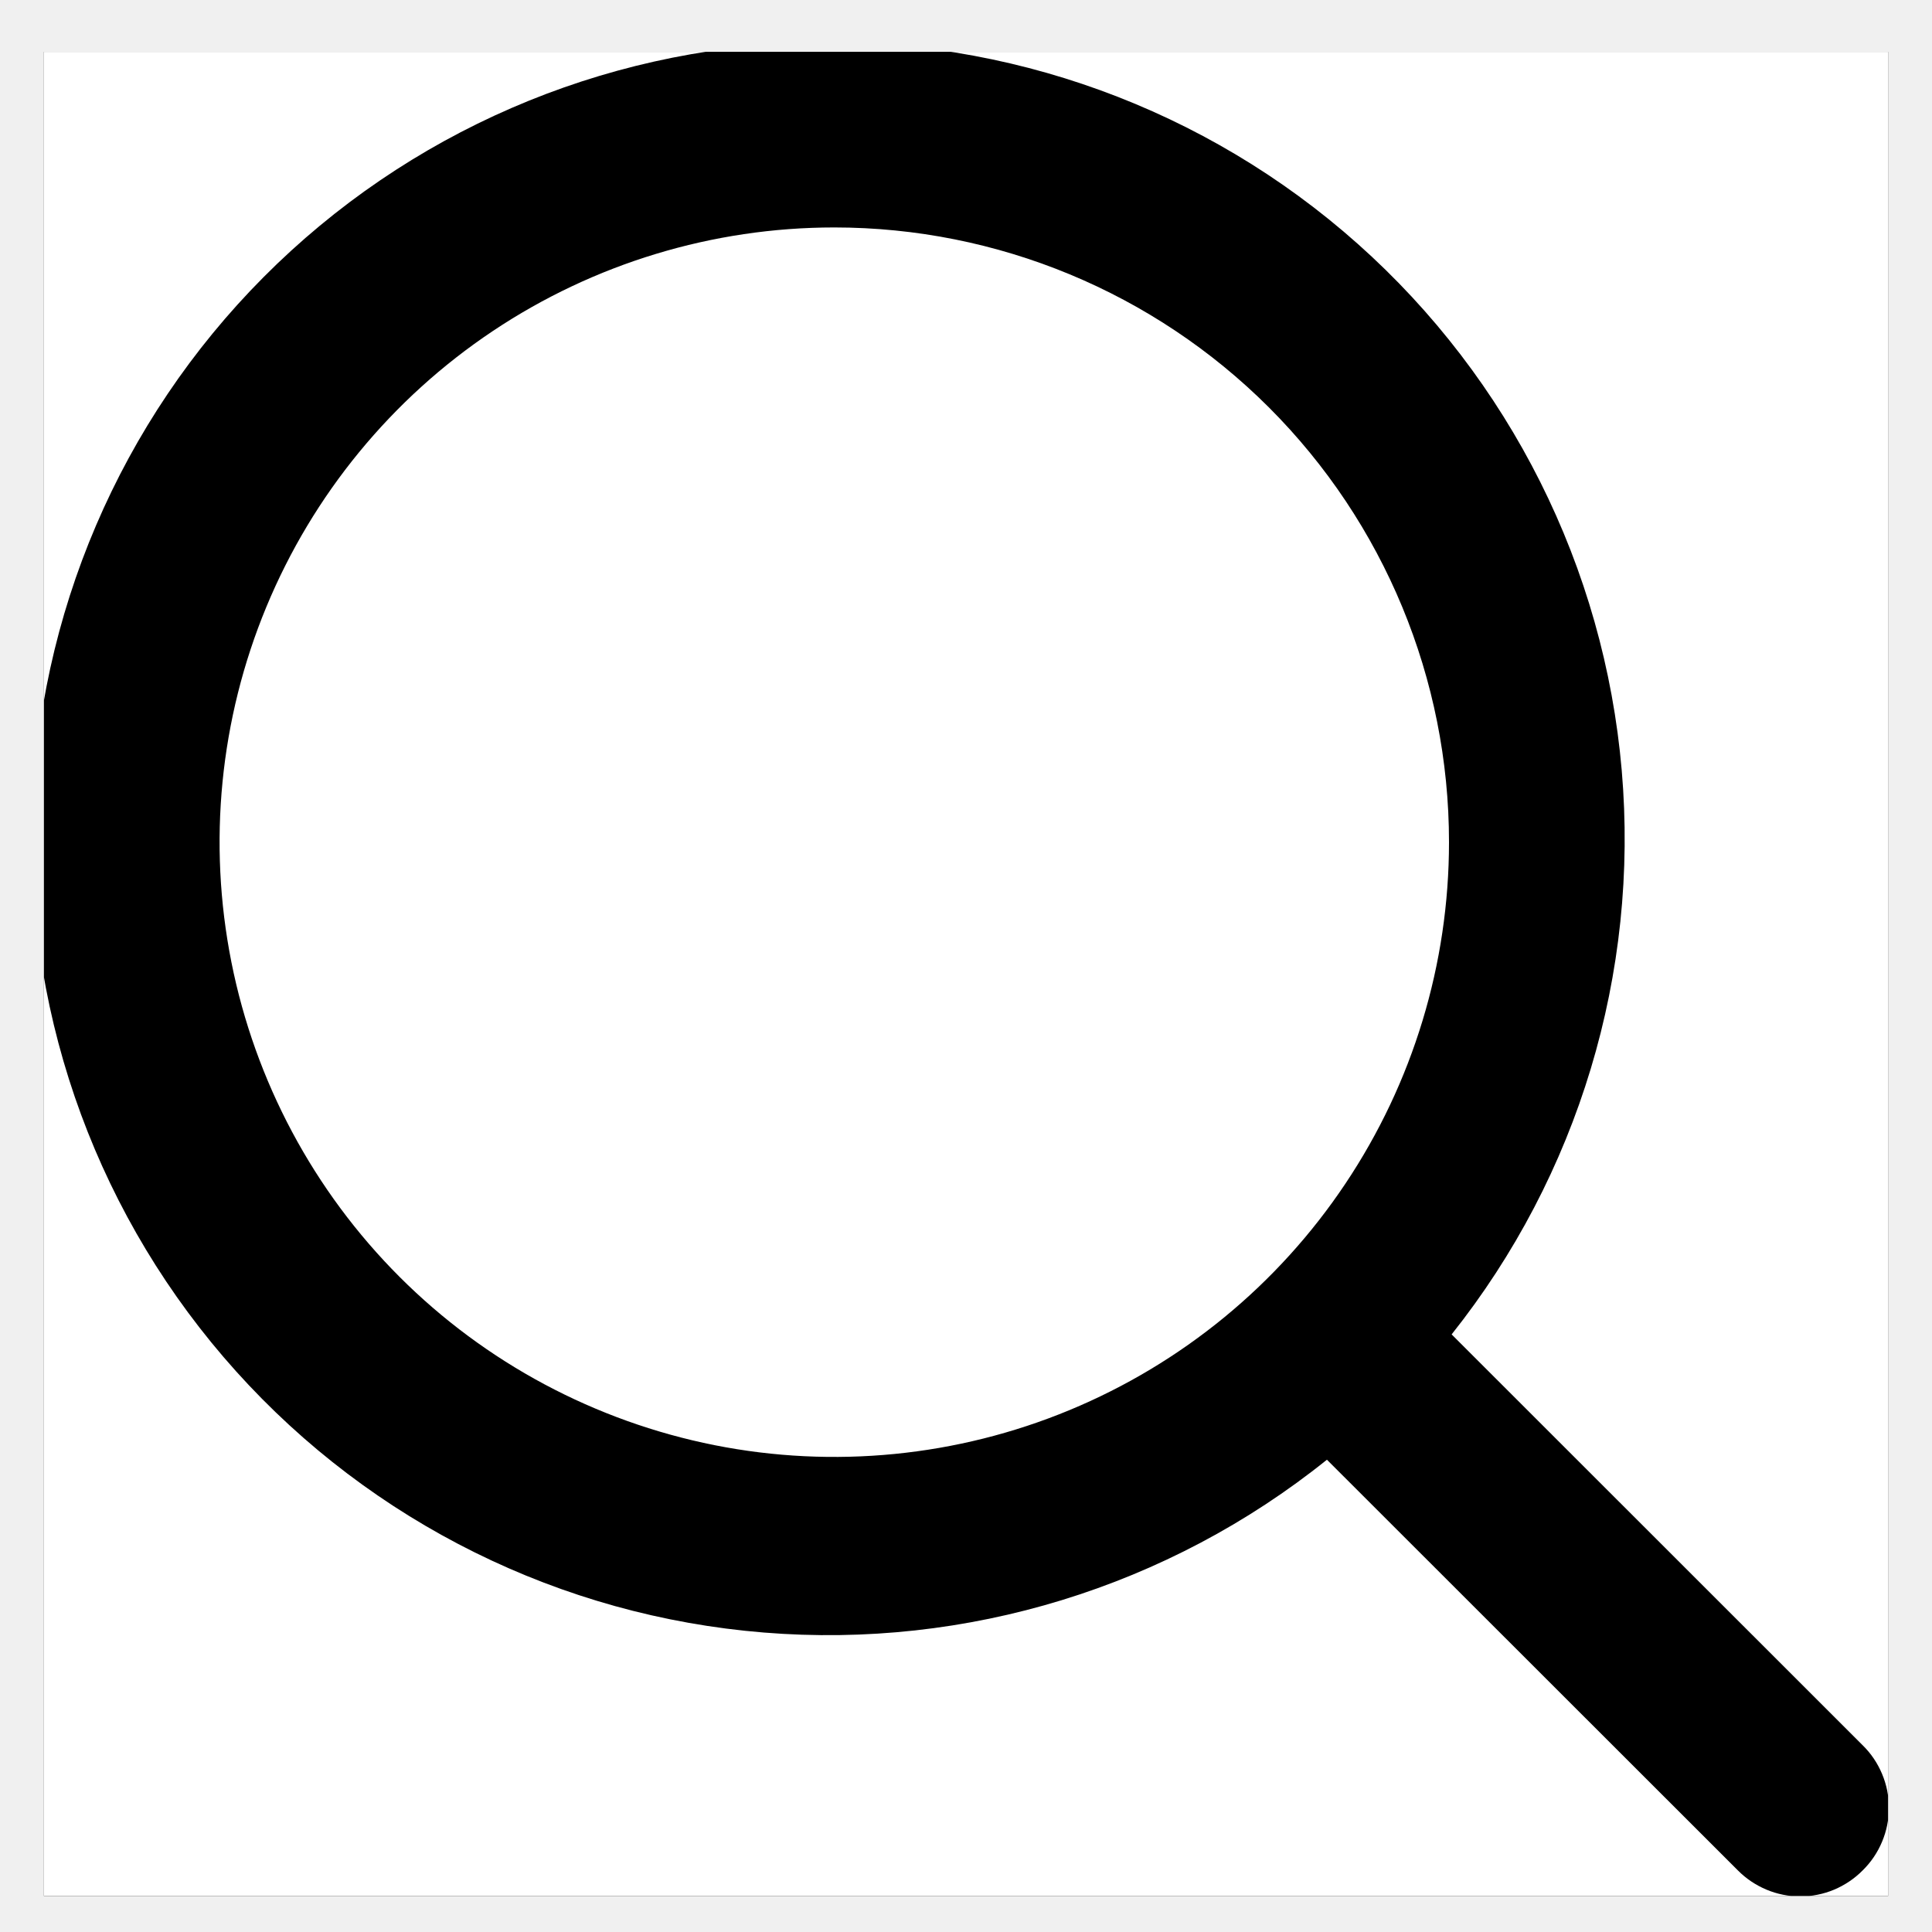
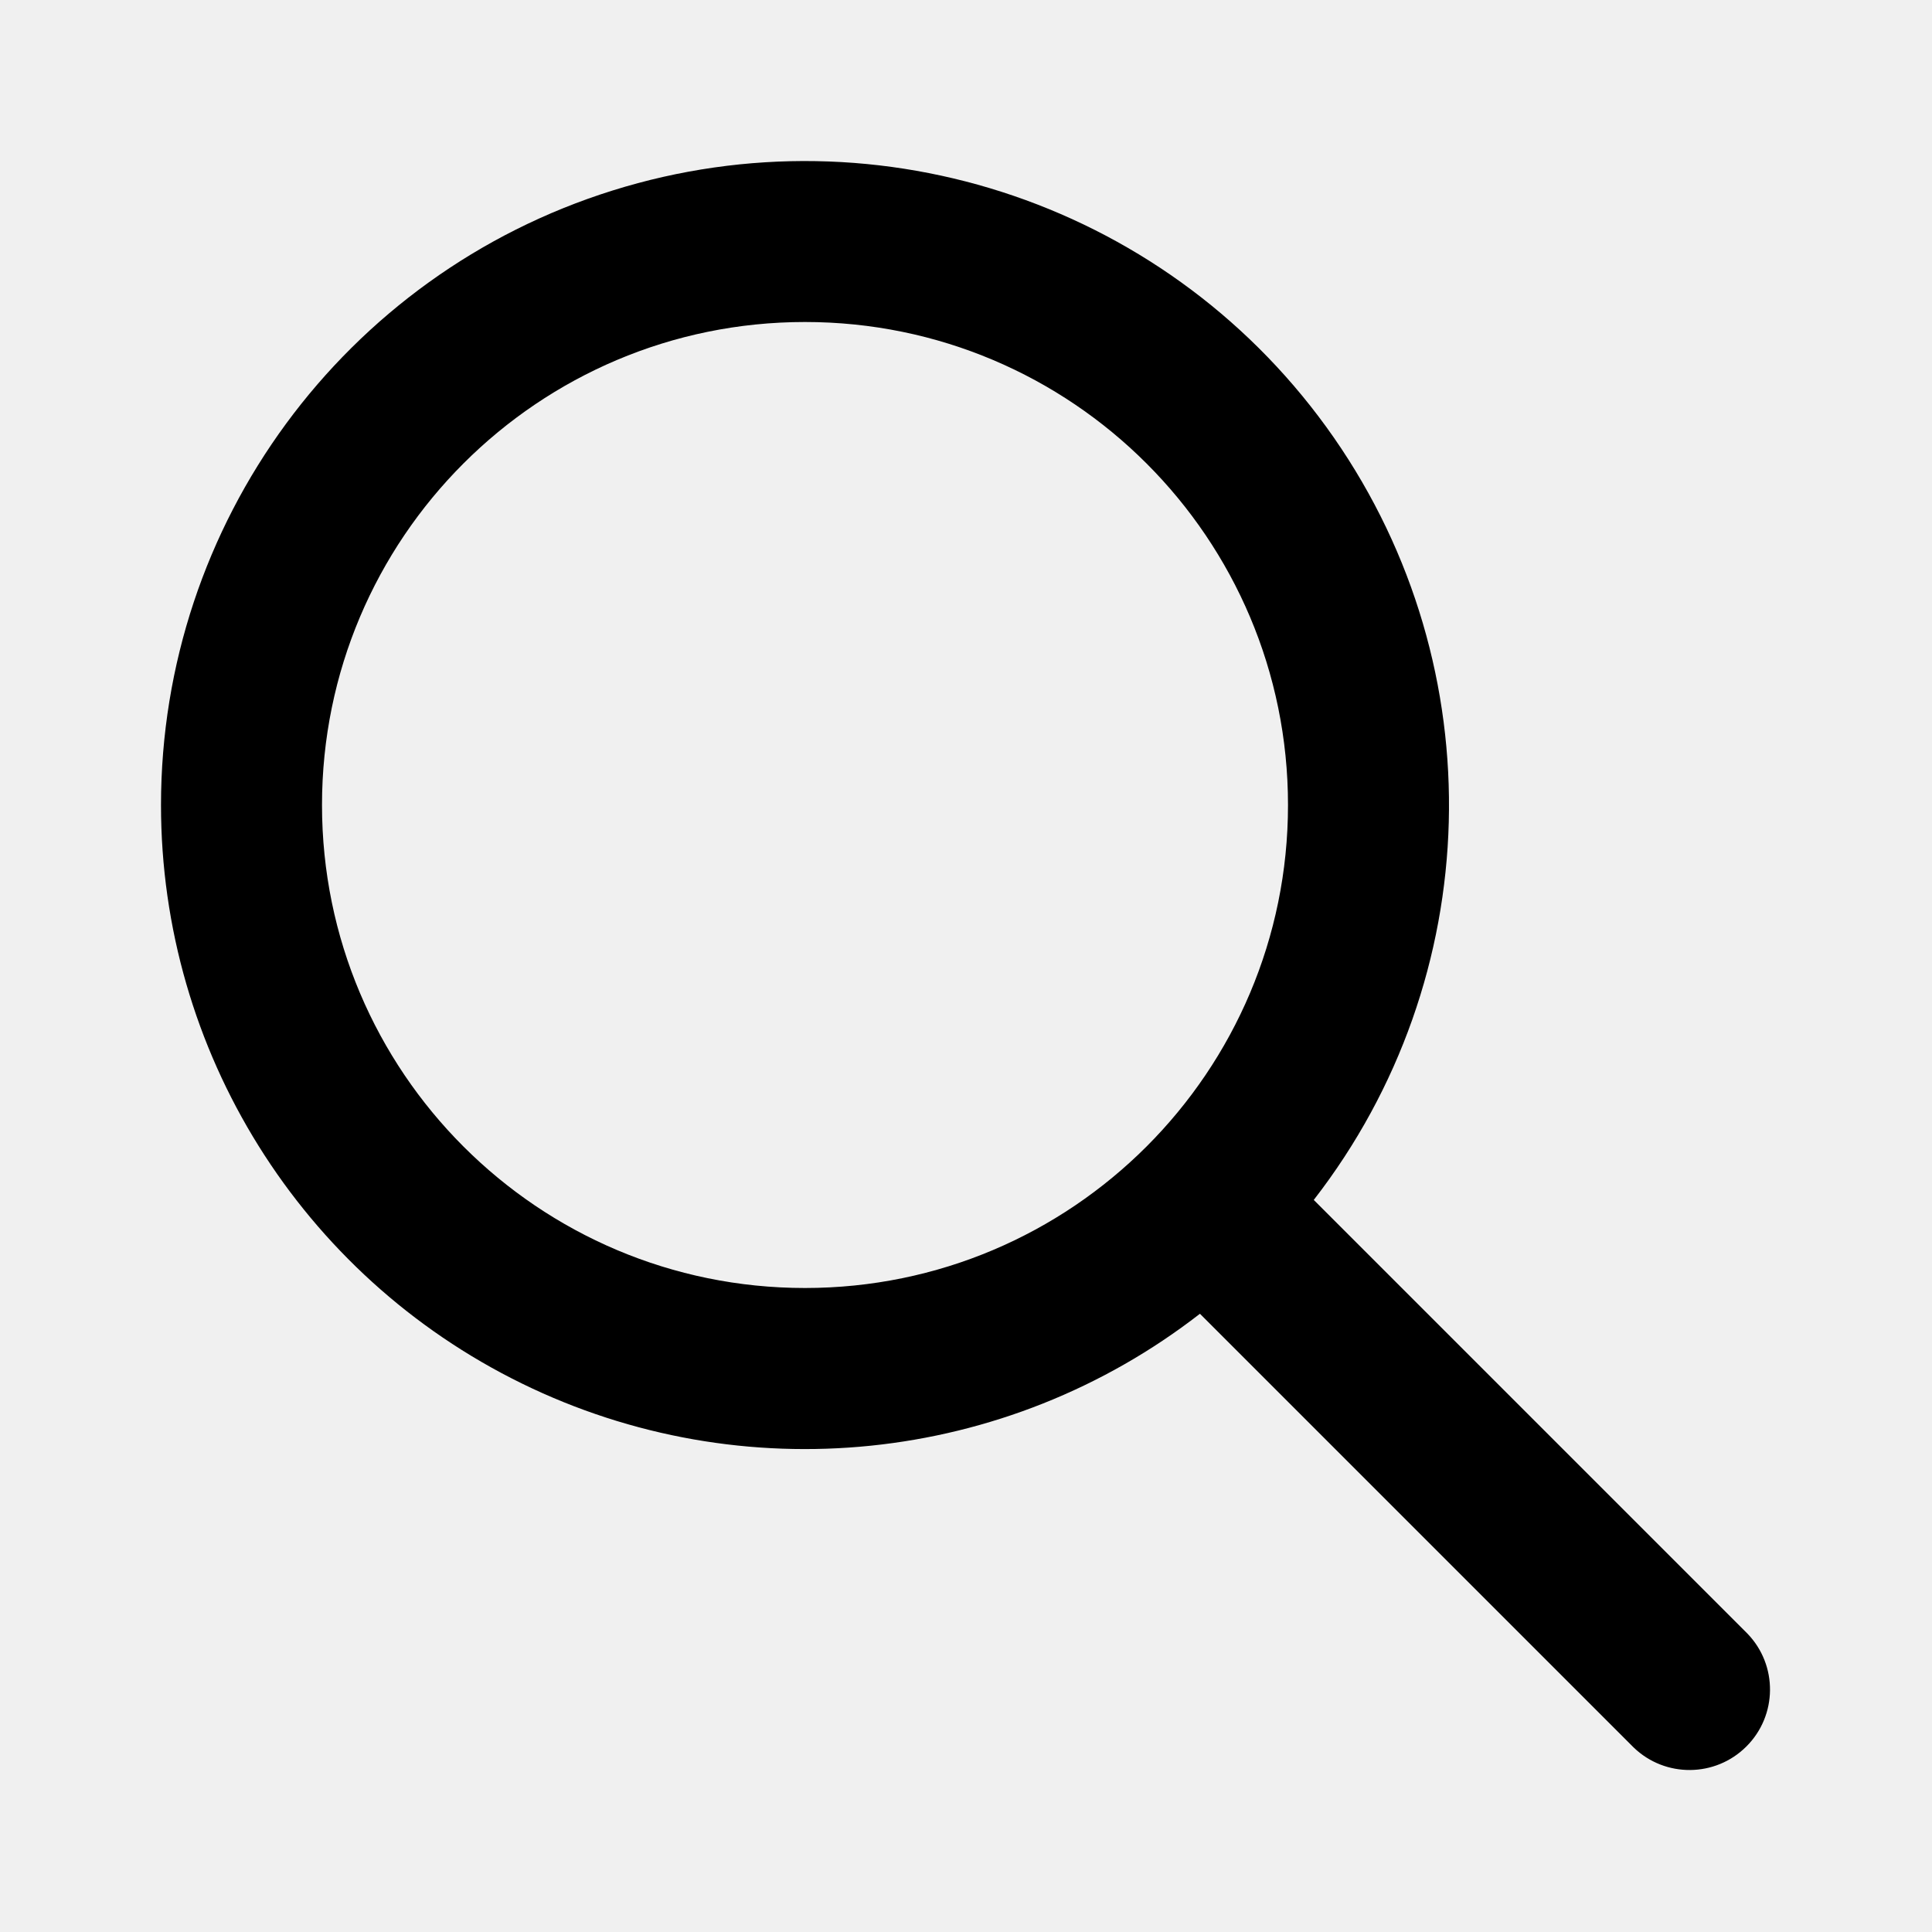
- <svg xmlns="http://www.w3.org/2000/svg" viewBox="0 0 22 22" fill="none">
-   <rect width="21" height="21" transform="translate(0.5 0.59)" fill="currentColor" />
-   <g clip-path="url(#clip0_1_582)">
-     <g clip-path="url(#clip1_1_582)">
-       <path fill-rule="evenodd" clip-rule="evenodd" d="M0.5 0.59H21.5V21.59H0.5V0.59ZM21.21 21.299C21.117 21.393 21.006 21.467 20.885 21.518C20.763 21.569 20.632 21.595 20.5 21.595C20.368 21.595 20.237 21.569 20.116 21.518C19.994 21.467 19.883 21.393 19.79 21.299L15.11 16.622C13.303 18.073 11.008 18.778 8.698 18.59C6.388 18.403 4.237 17.338 2.687 15.614C1.137 13.89 0.306 11.639 0.365 9.321C0.424 7.004 1.368 4.797 3.003 3.154C4.638 1.511 6.84 0.556 9.157 0.486C11.474 0.416 13.73 1.236 15.461 2.777C17.192 4.318 18.268 6.464 18.467 8.773C18.666 11.083 17.973 13.381 16.53 15.195L21.21 19.873C21.305 19.966 21.38 20.077 21.431 20.199C21.483 20.322 21.509 20.453 21.509 20.586C21.509 20.719 21.483 20.85 21.431 20.973C21.38 21.095 21.305 21.206 21.21 21.299ZM9.5 2.59C8.116 2.59 6.762 3.001 5.611 3.77C4.46 4.539 3.563 5.632 3.033 6.911C2.503 8.19 2.365 9.598 2.635 10.956C2.905 12.313 3.571 13.561 4.55 14.54C5.529 15.519 6.777 16.185 8.135 16.456C9.492 16.726 10.9 16.587 12.179 16.057C13.458 15.527 14.551 14.63 15.32 13.479C16.09 12.328 16.5 10.975 16.5 9.59C16.5 7.733 15.763 5.953 14.45 4.64C13.137 3.328 11.357 2.59 9.5 2.59Z" fill="white" />
-     </g>
-   </g>
-   <defs>
-     <clipPath id="clip0_1_582">
-       <rect width="21" height="21" fill="white" transform="translate(0.5 0.59)" />
-     </clipPath>
-     <clipPath id="clip1_1_582">
-       <rect width="21" height="21" fill="white" transform="translate(0.5 0.59)" />
-     </clipPath>
-   </defs>
+ <svg xmlns="http://www.w3.org/2000/svg" viewBox="0 0 24 24" fill="none">
+   <path d="M10 4a6 6 0 1 0 0 12 6 6 0 0 0 0-12zm-8 6a8 8 0 1 1 14.32 4.906l5.387 5.387a1 1 0 0 1-1.414 1.414l-5.387-5.387A8 8 0 0 1 2 10z" fill="currentColor" />
</svg>
